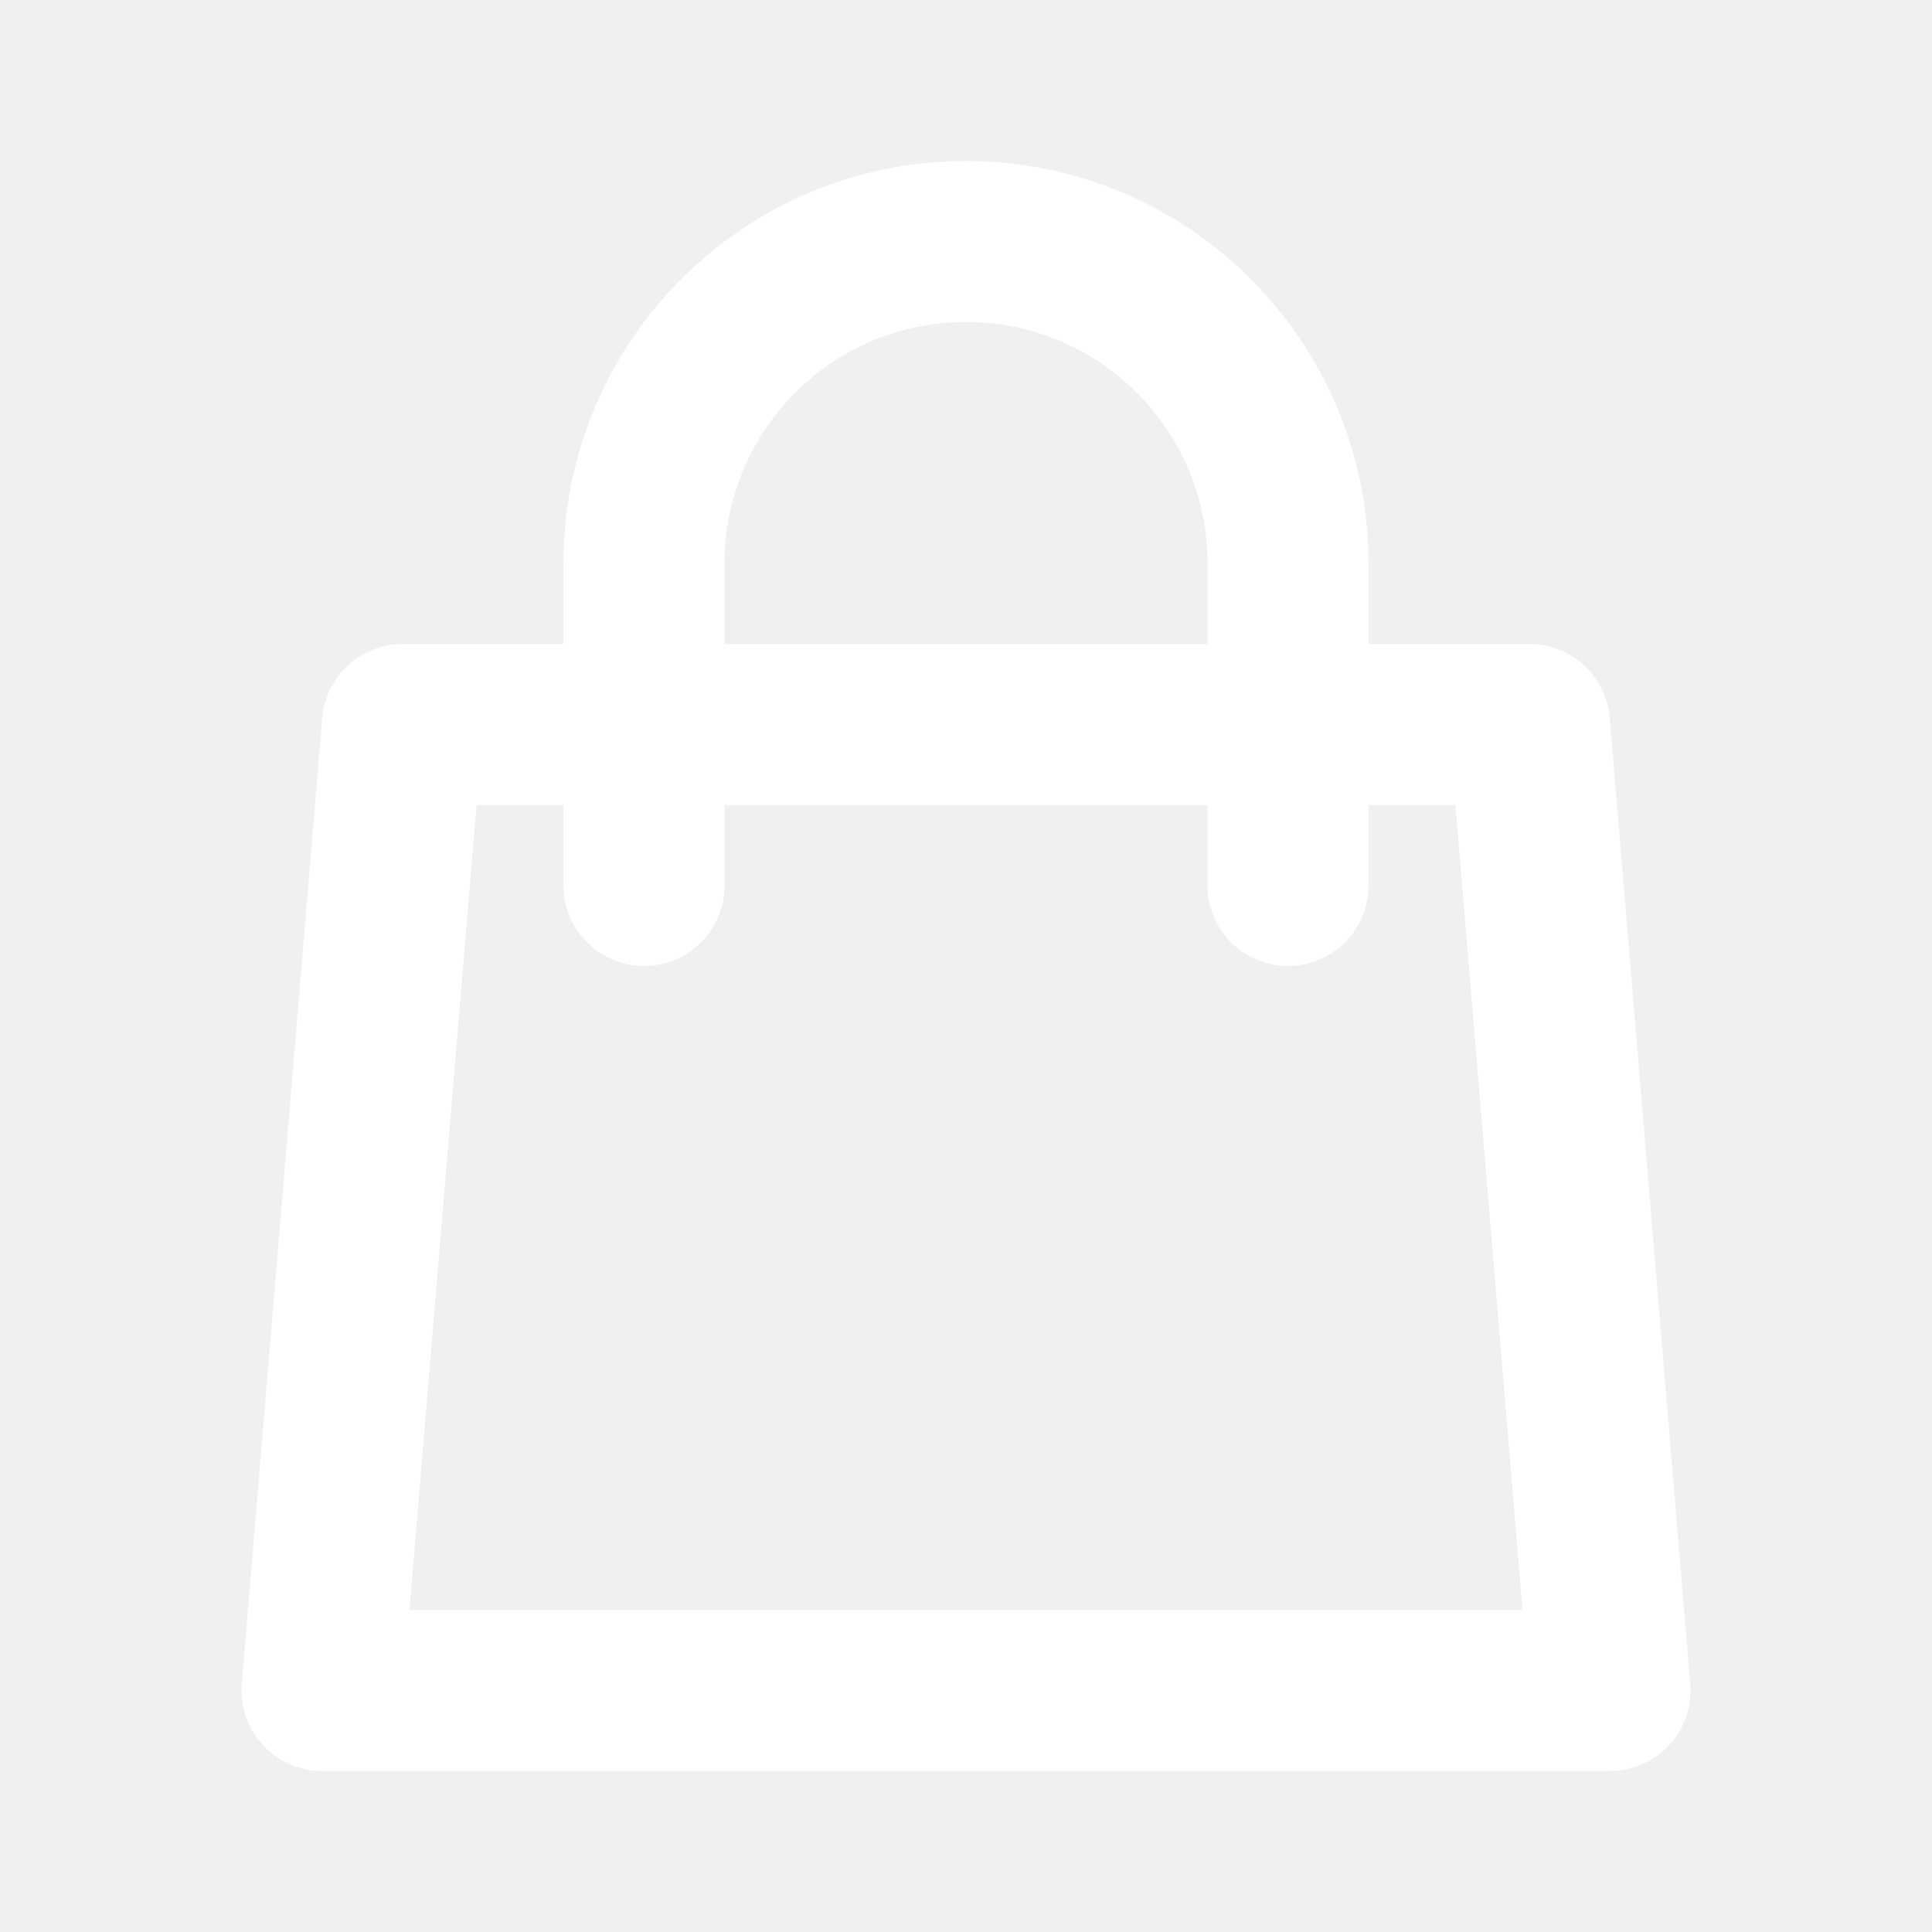
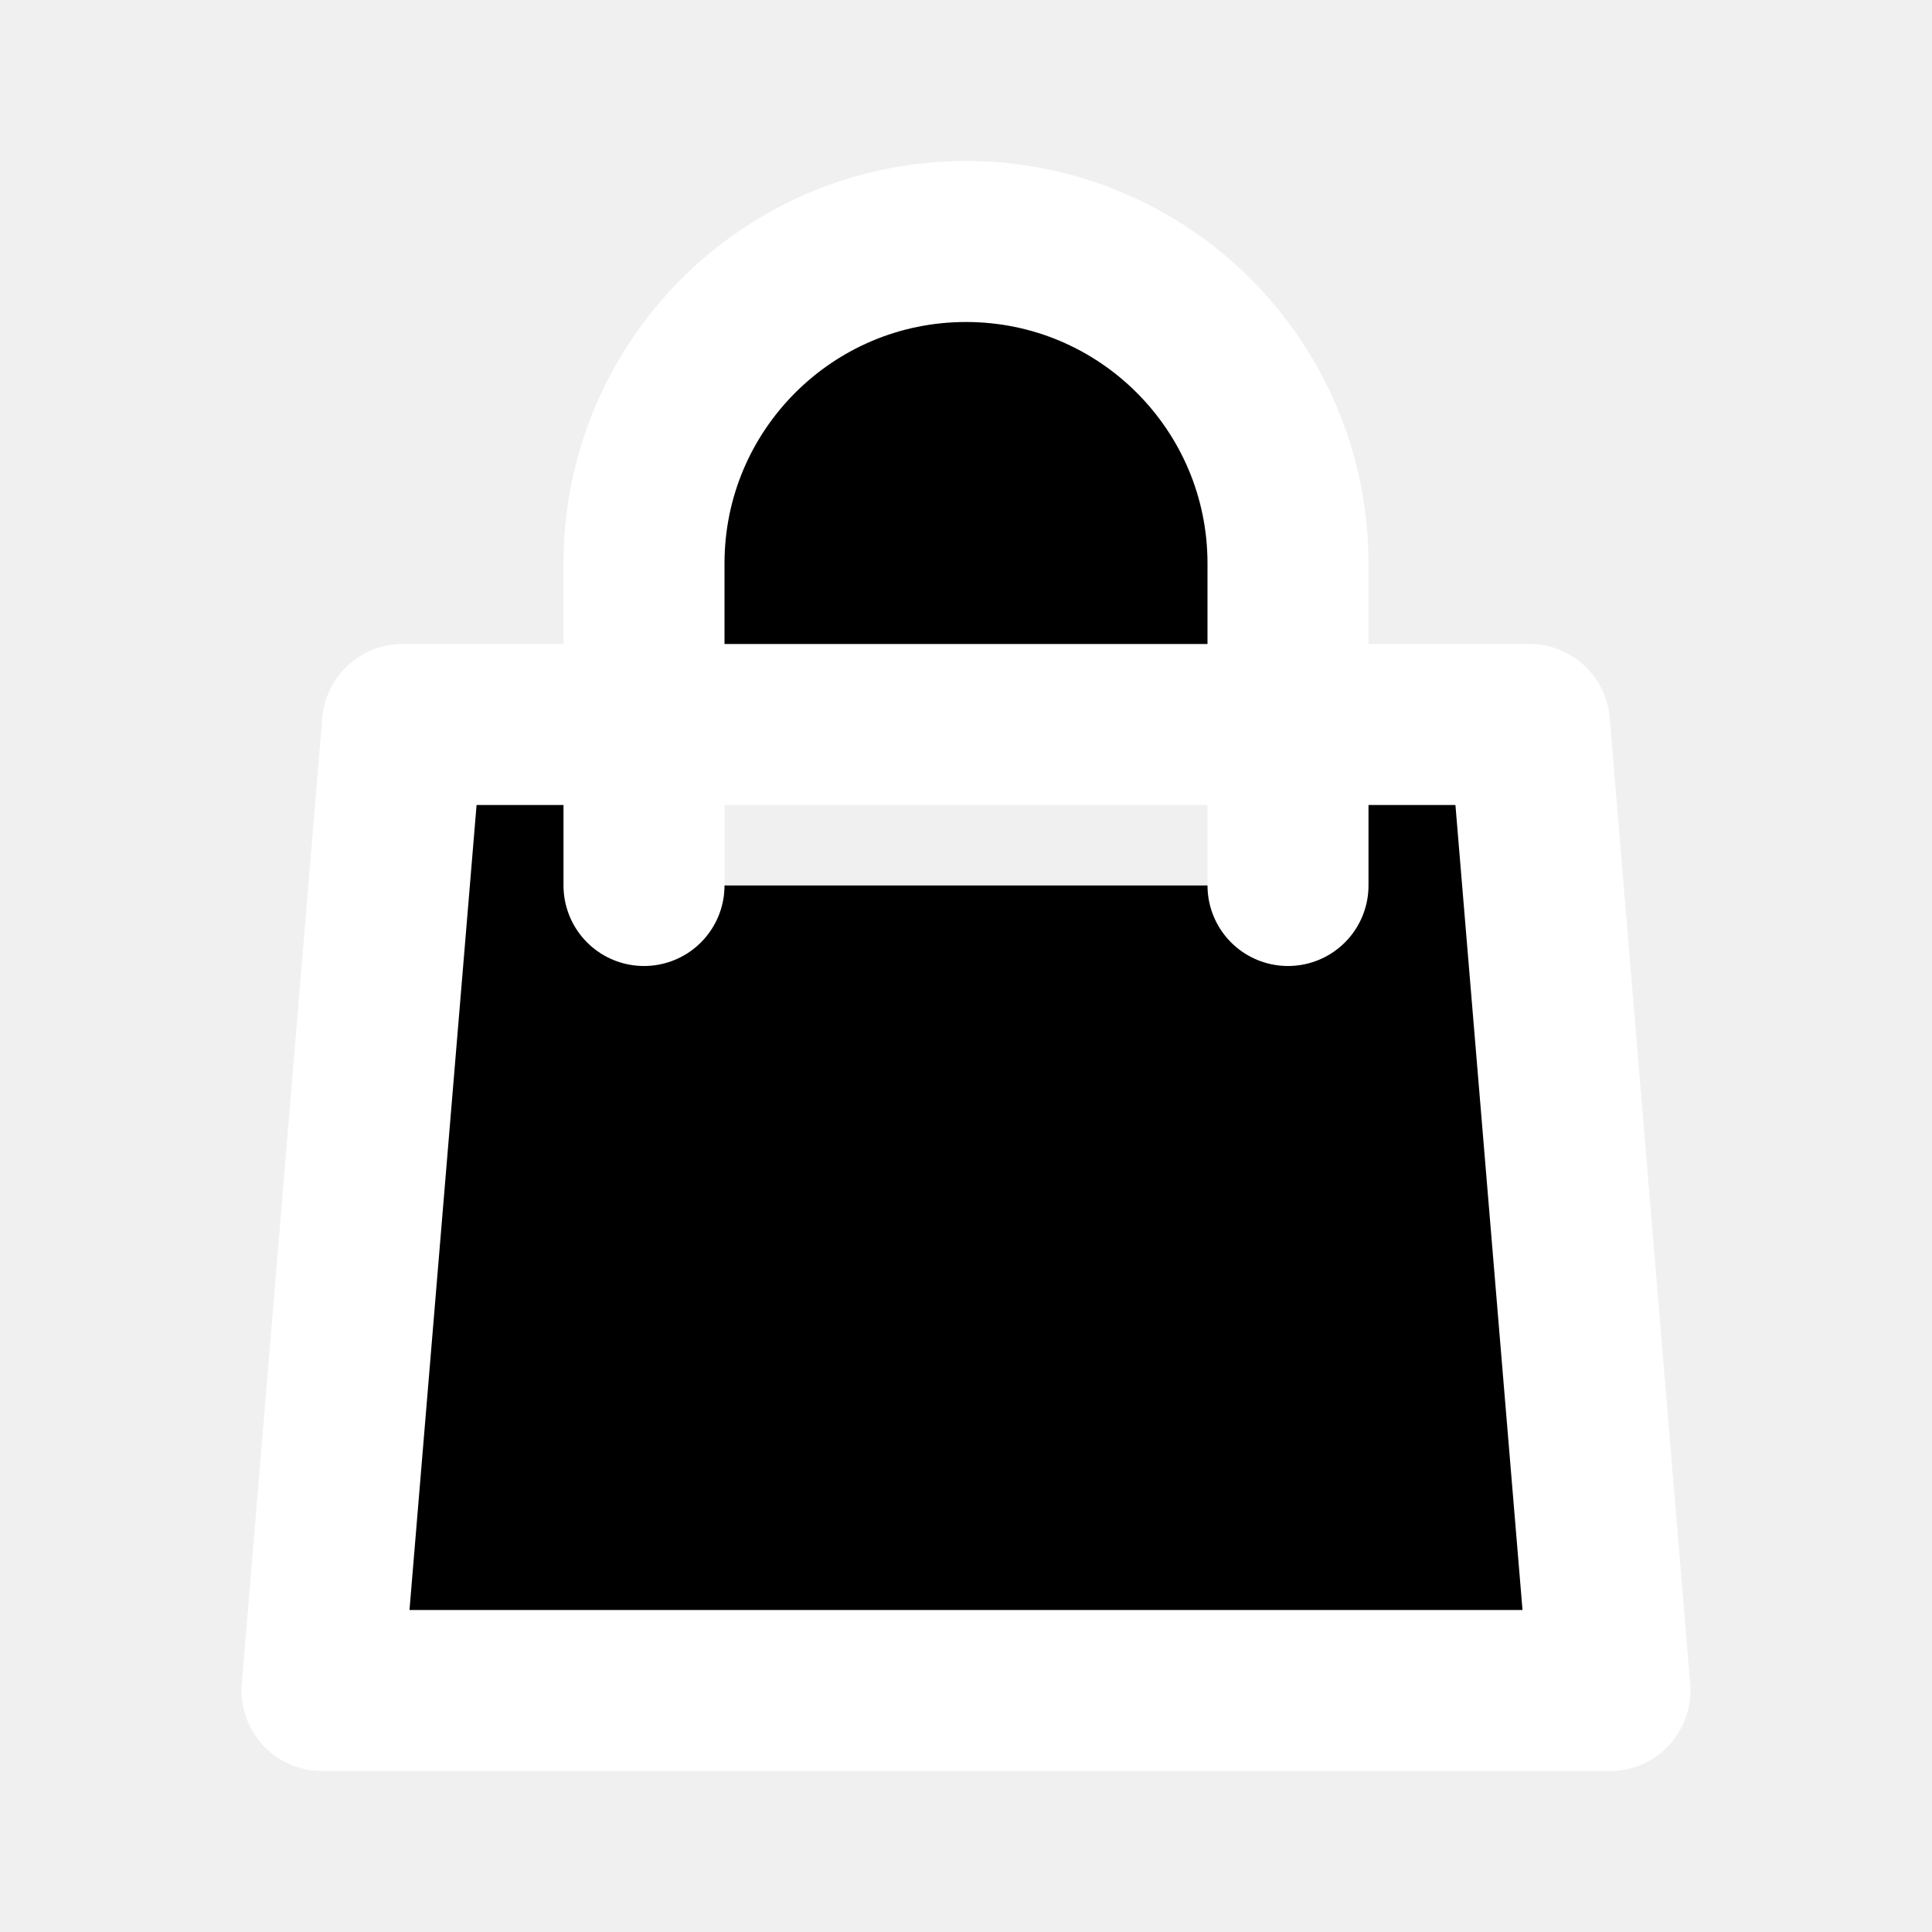
- <svg xmlns="http://www.w3.org/2000/svg" stroke="#ffffff" class="h-6 w-6 stroke-gray-700 dark:stroke-white" fill="none" viewBox="0 0 24 24">
+ <svg xmlns="http://www.w3.org/2000/svg" stroke="#ffffff" fill="" viewBox="0 0 24 24">
  <path stroke-linecap="round" stroke-linejoin="round" stroke-width="2" d="M16 11V7a4 4 0 00-8 0v4M5 9h14l1 12H4L5 9z" />
</svg>
